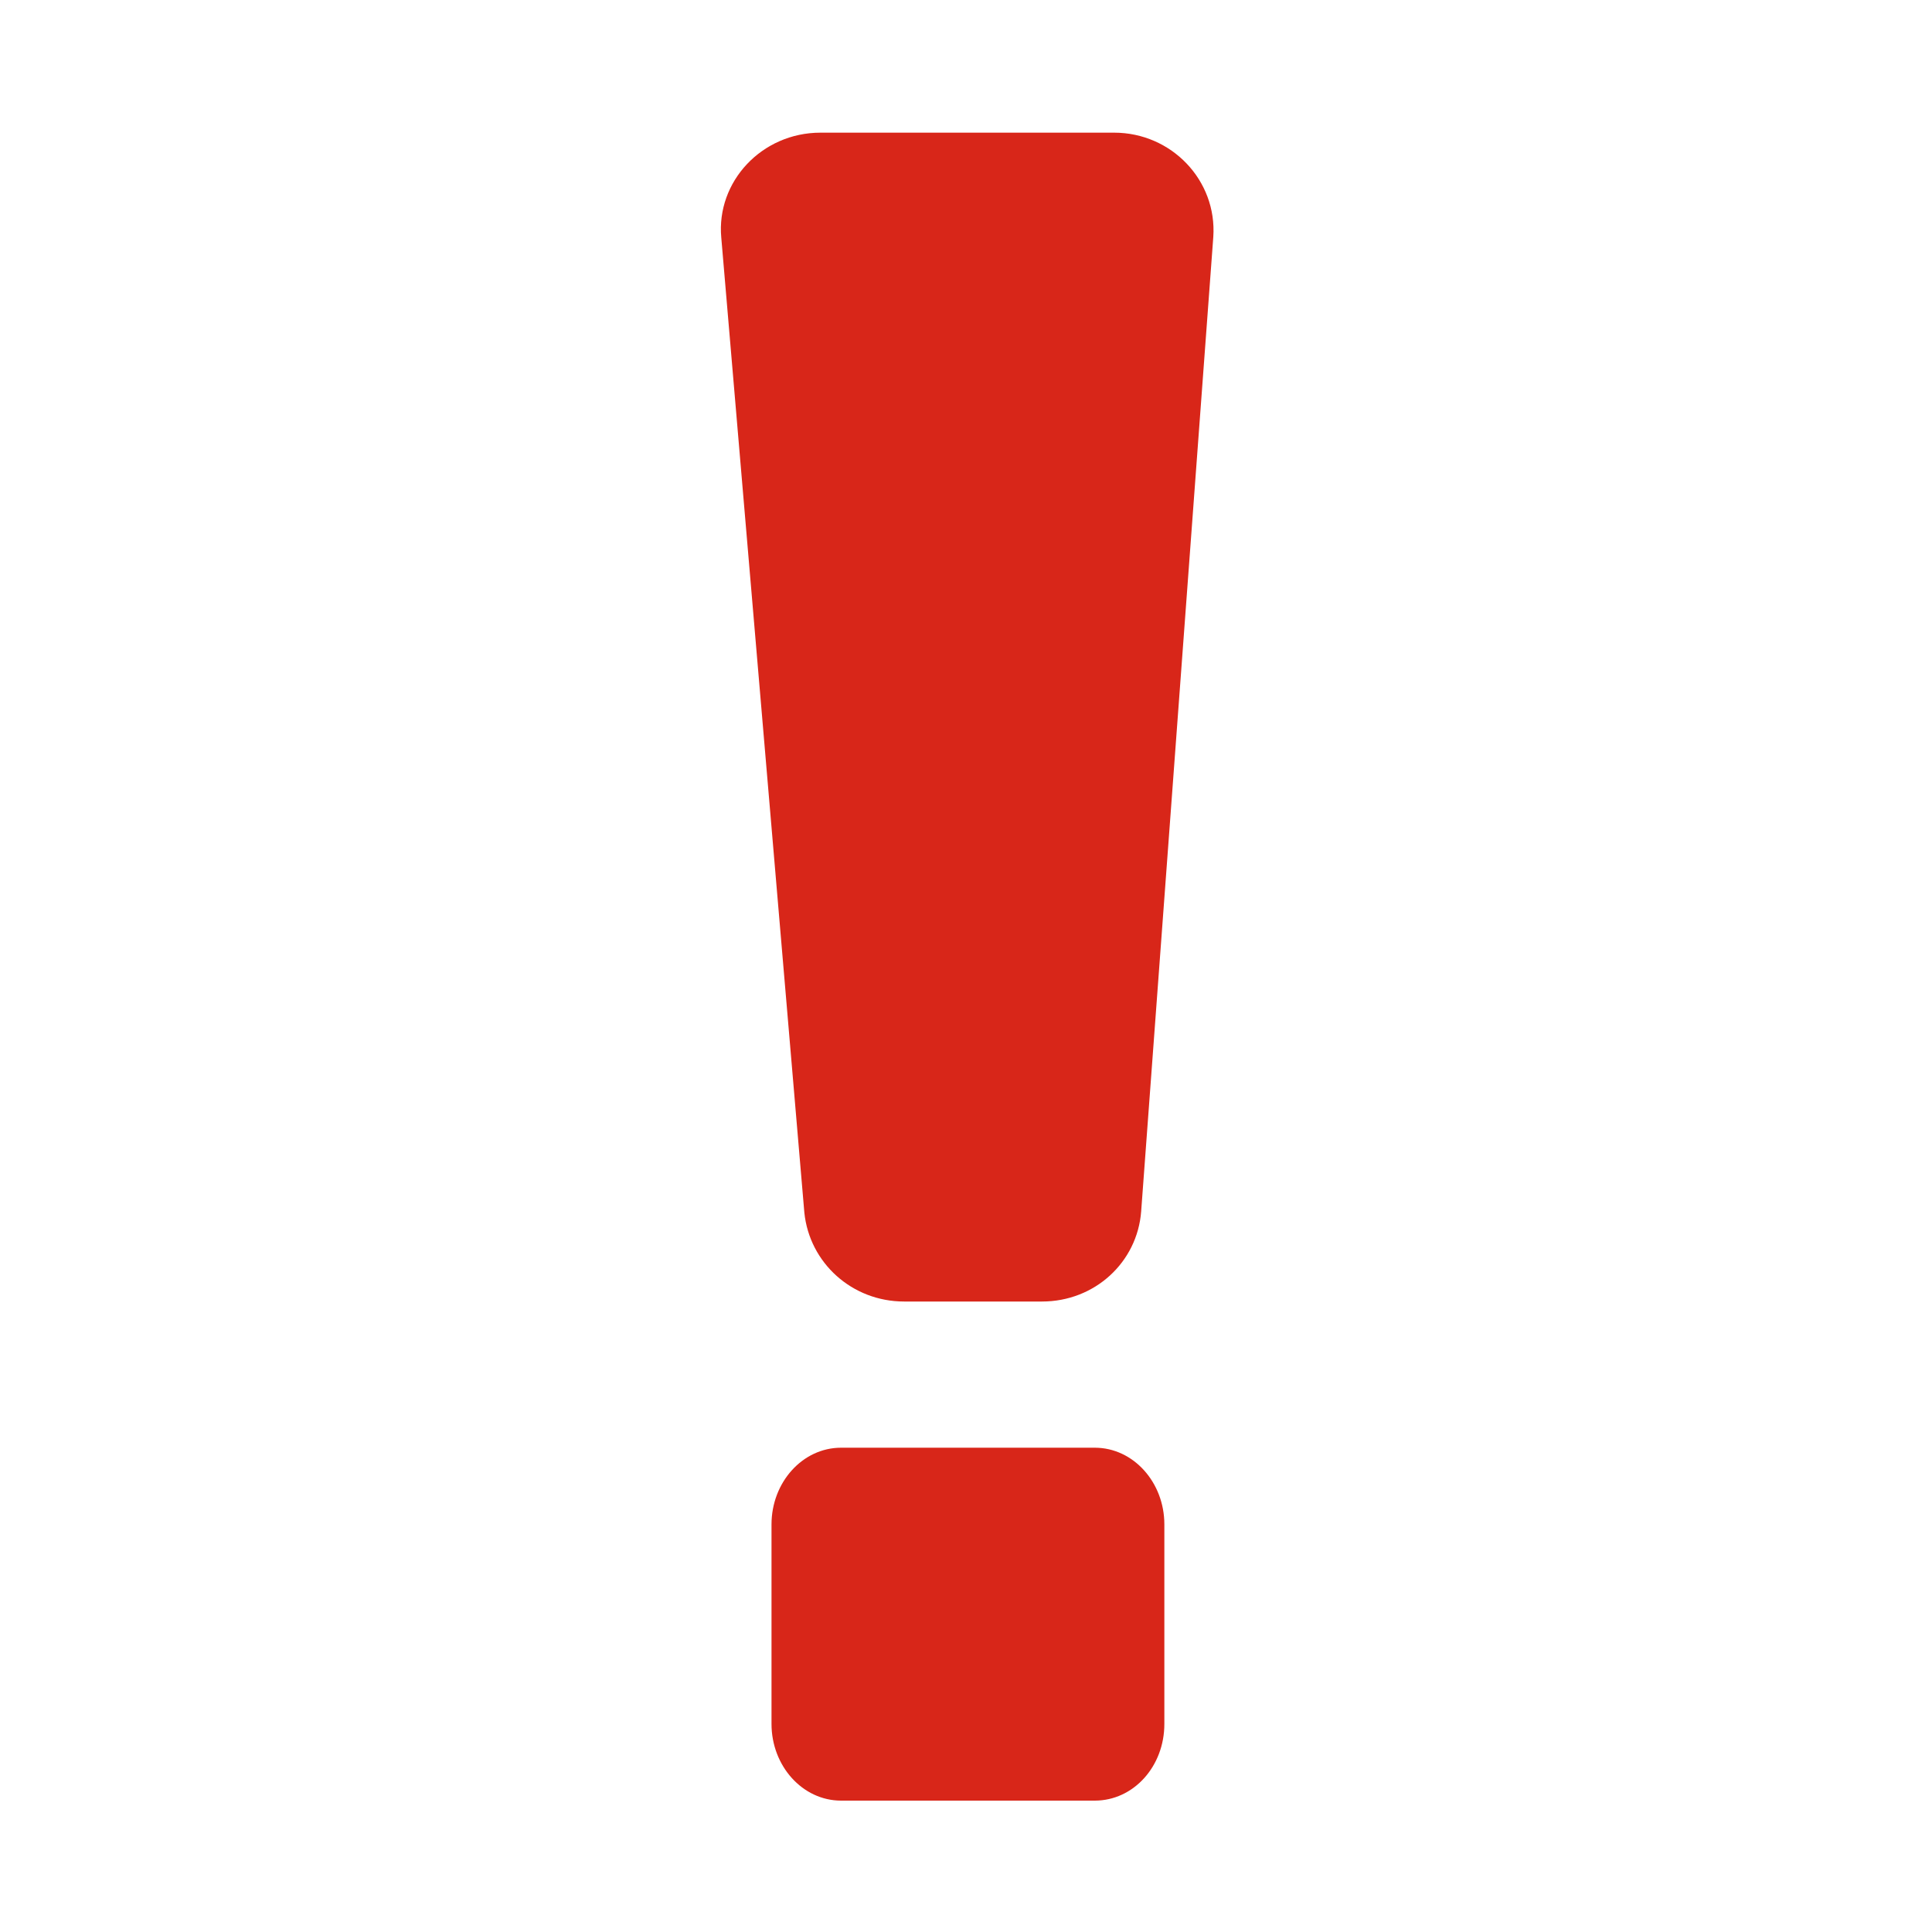
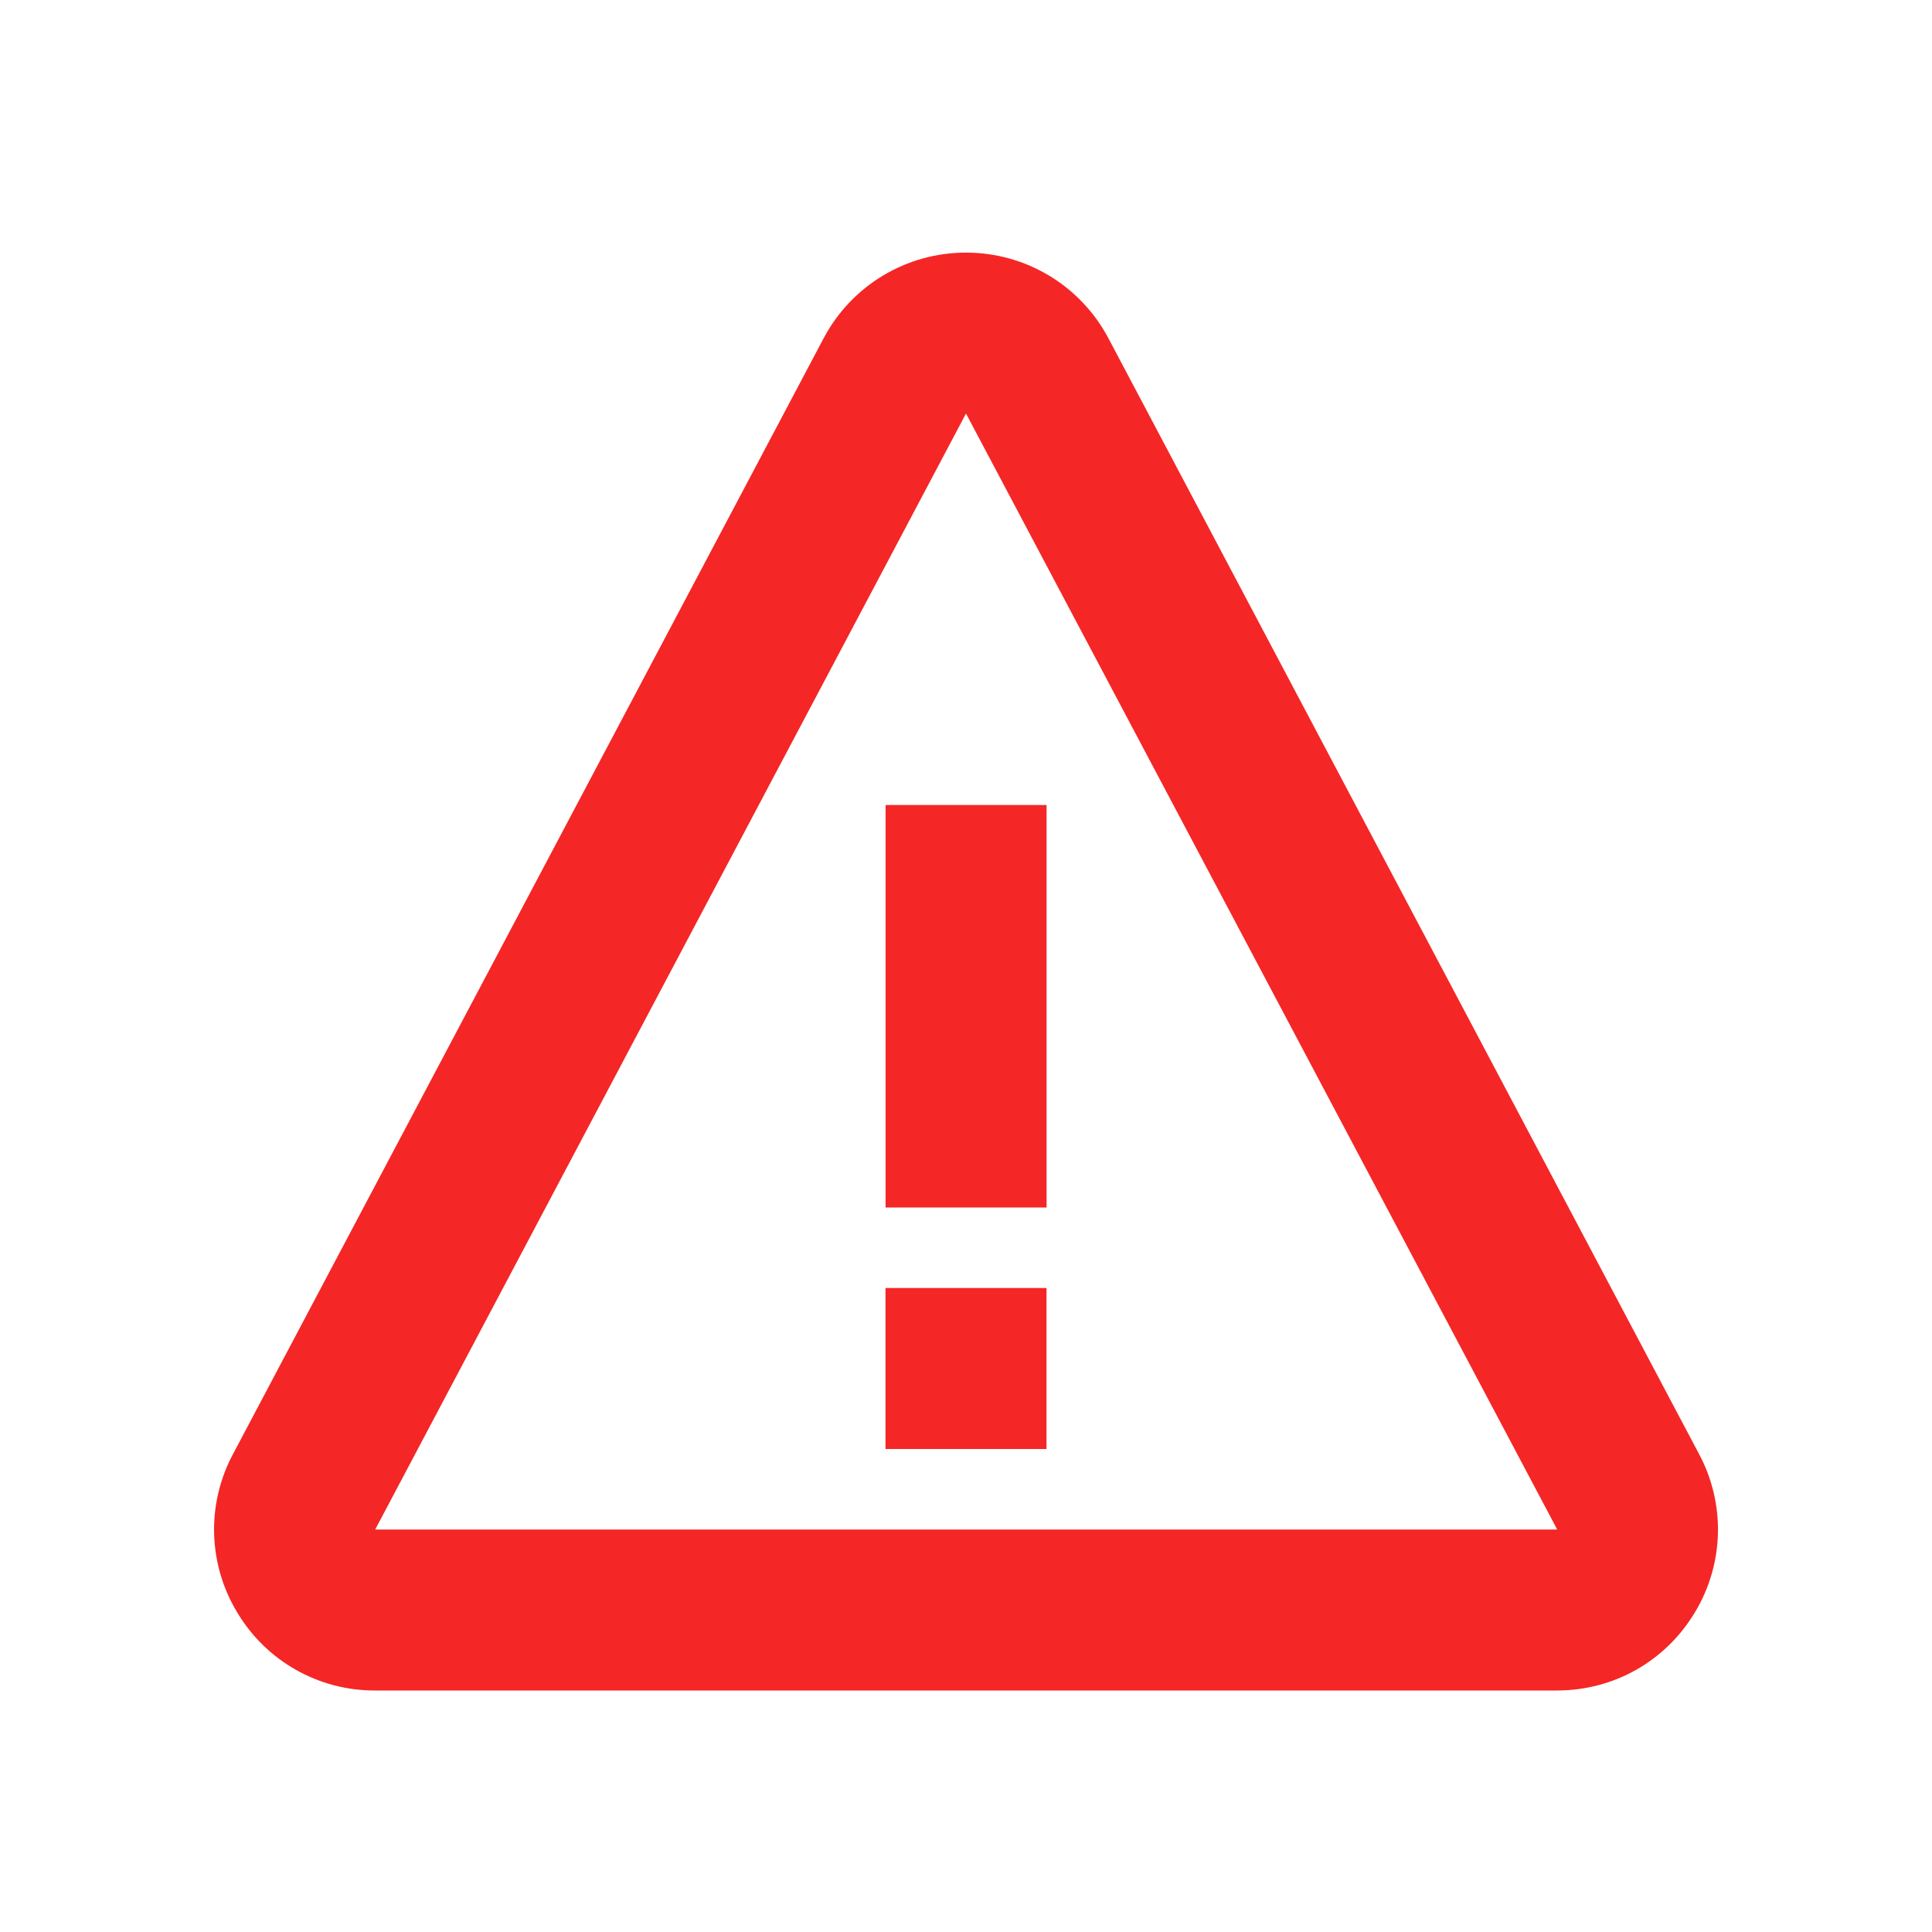
- <svg xmlns="http://www.w3.org/2000/svg" version="1.1" id="圖層_1" x="0px" y="0px" viewBox="0 0 300 300" style="enable-background:new 0 0 300 300;" xml:space="preserve">
-   <style type="text/css">
- 	.st0{fill:#D82619;}
- </style>
-   <g>
-     <path class="st0" d="M124.9,188.3L112,36.9c-0.8-8.7,6.3-16.3,15.4-16.3h45.6c8.9,0,16,7.4,15.4,16.2l-11.2,151.3   c-0.6,7.9-7.2,14-15.4,14h-21.4C132.3,202.1,125.7,196.1,124.9,188.3z M130.6,224.8H170c6,0,10.8,5.4,10.8,11.9v31   c0,6.6-4.8,11.9-10.8,11.9h-39.4c-6,0-10.8-5.4-10.8-11.9v-31C119.8,230.2,124.6,224.8,130.6,224.8z" />
-   </g>
+ <svg xmlns="http://www.w3.org/2000/svg" width="32" height="32" viewBox="0 0 24 24">
+   <path fill="#f52626" d="M11.001 10h2v5h-2zM11 16h2v2h-2z" />
+   <path fill="#f52626" d="M13.768 4.2C13.42 3.545 12.742 3.138 12 3.138s-1.42.407-1.768 1.063L2.894 18.064a1.986 1.986 0 0 0 .054 1.968A1.984 1.984 0 0 0 4.661 21h14.678c.708 0 1.349-.362 1.714-.968a1.989 1.989 0 0 0 .054-1.968zM4.661 19L12 5.137L19.344 19z" />
</svg>
